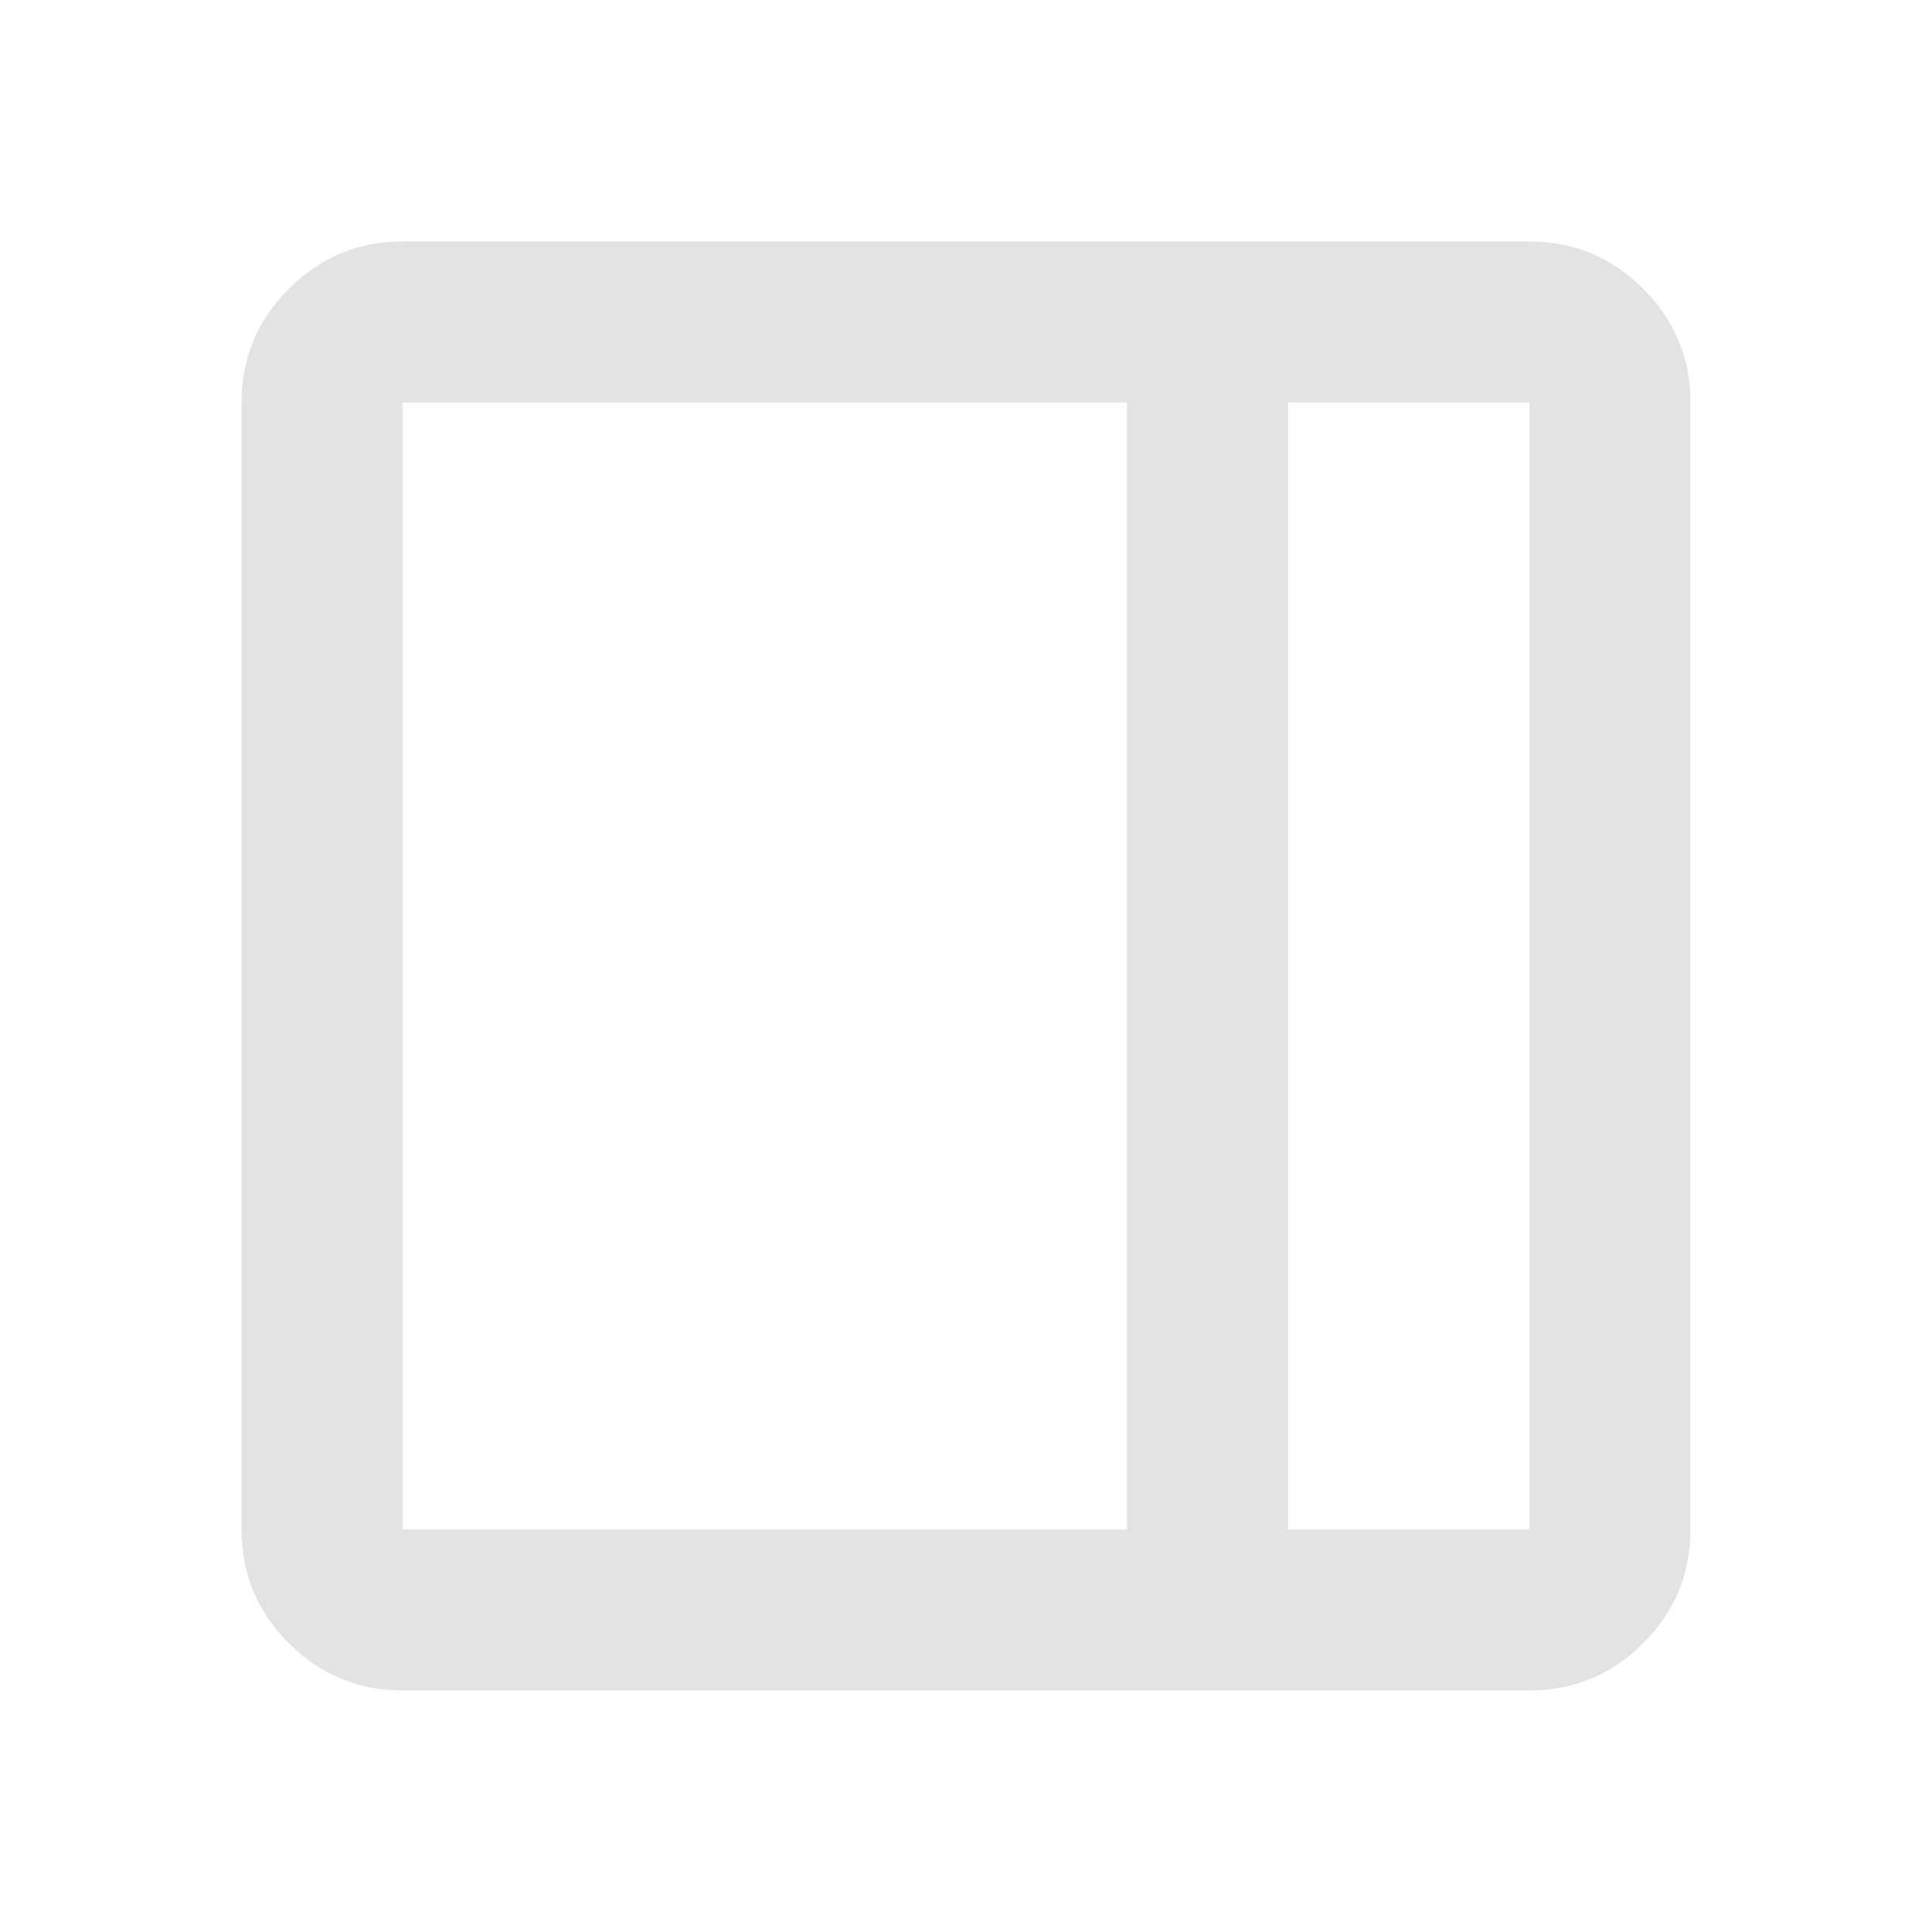
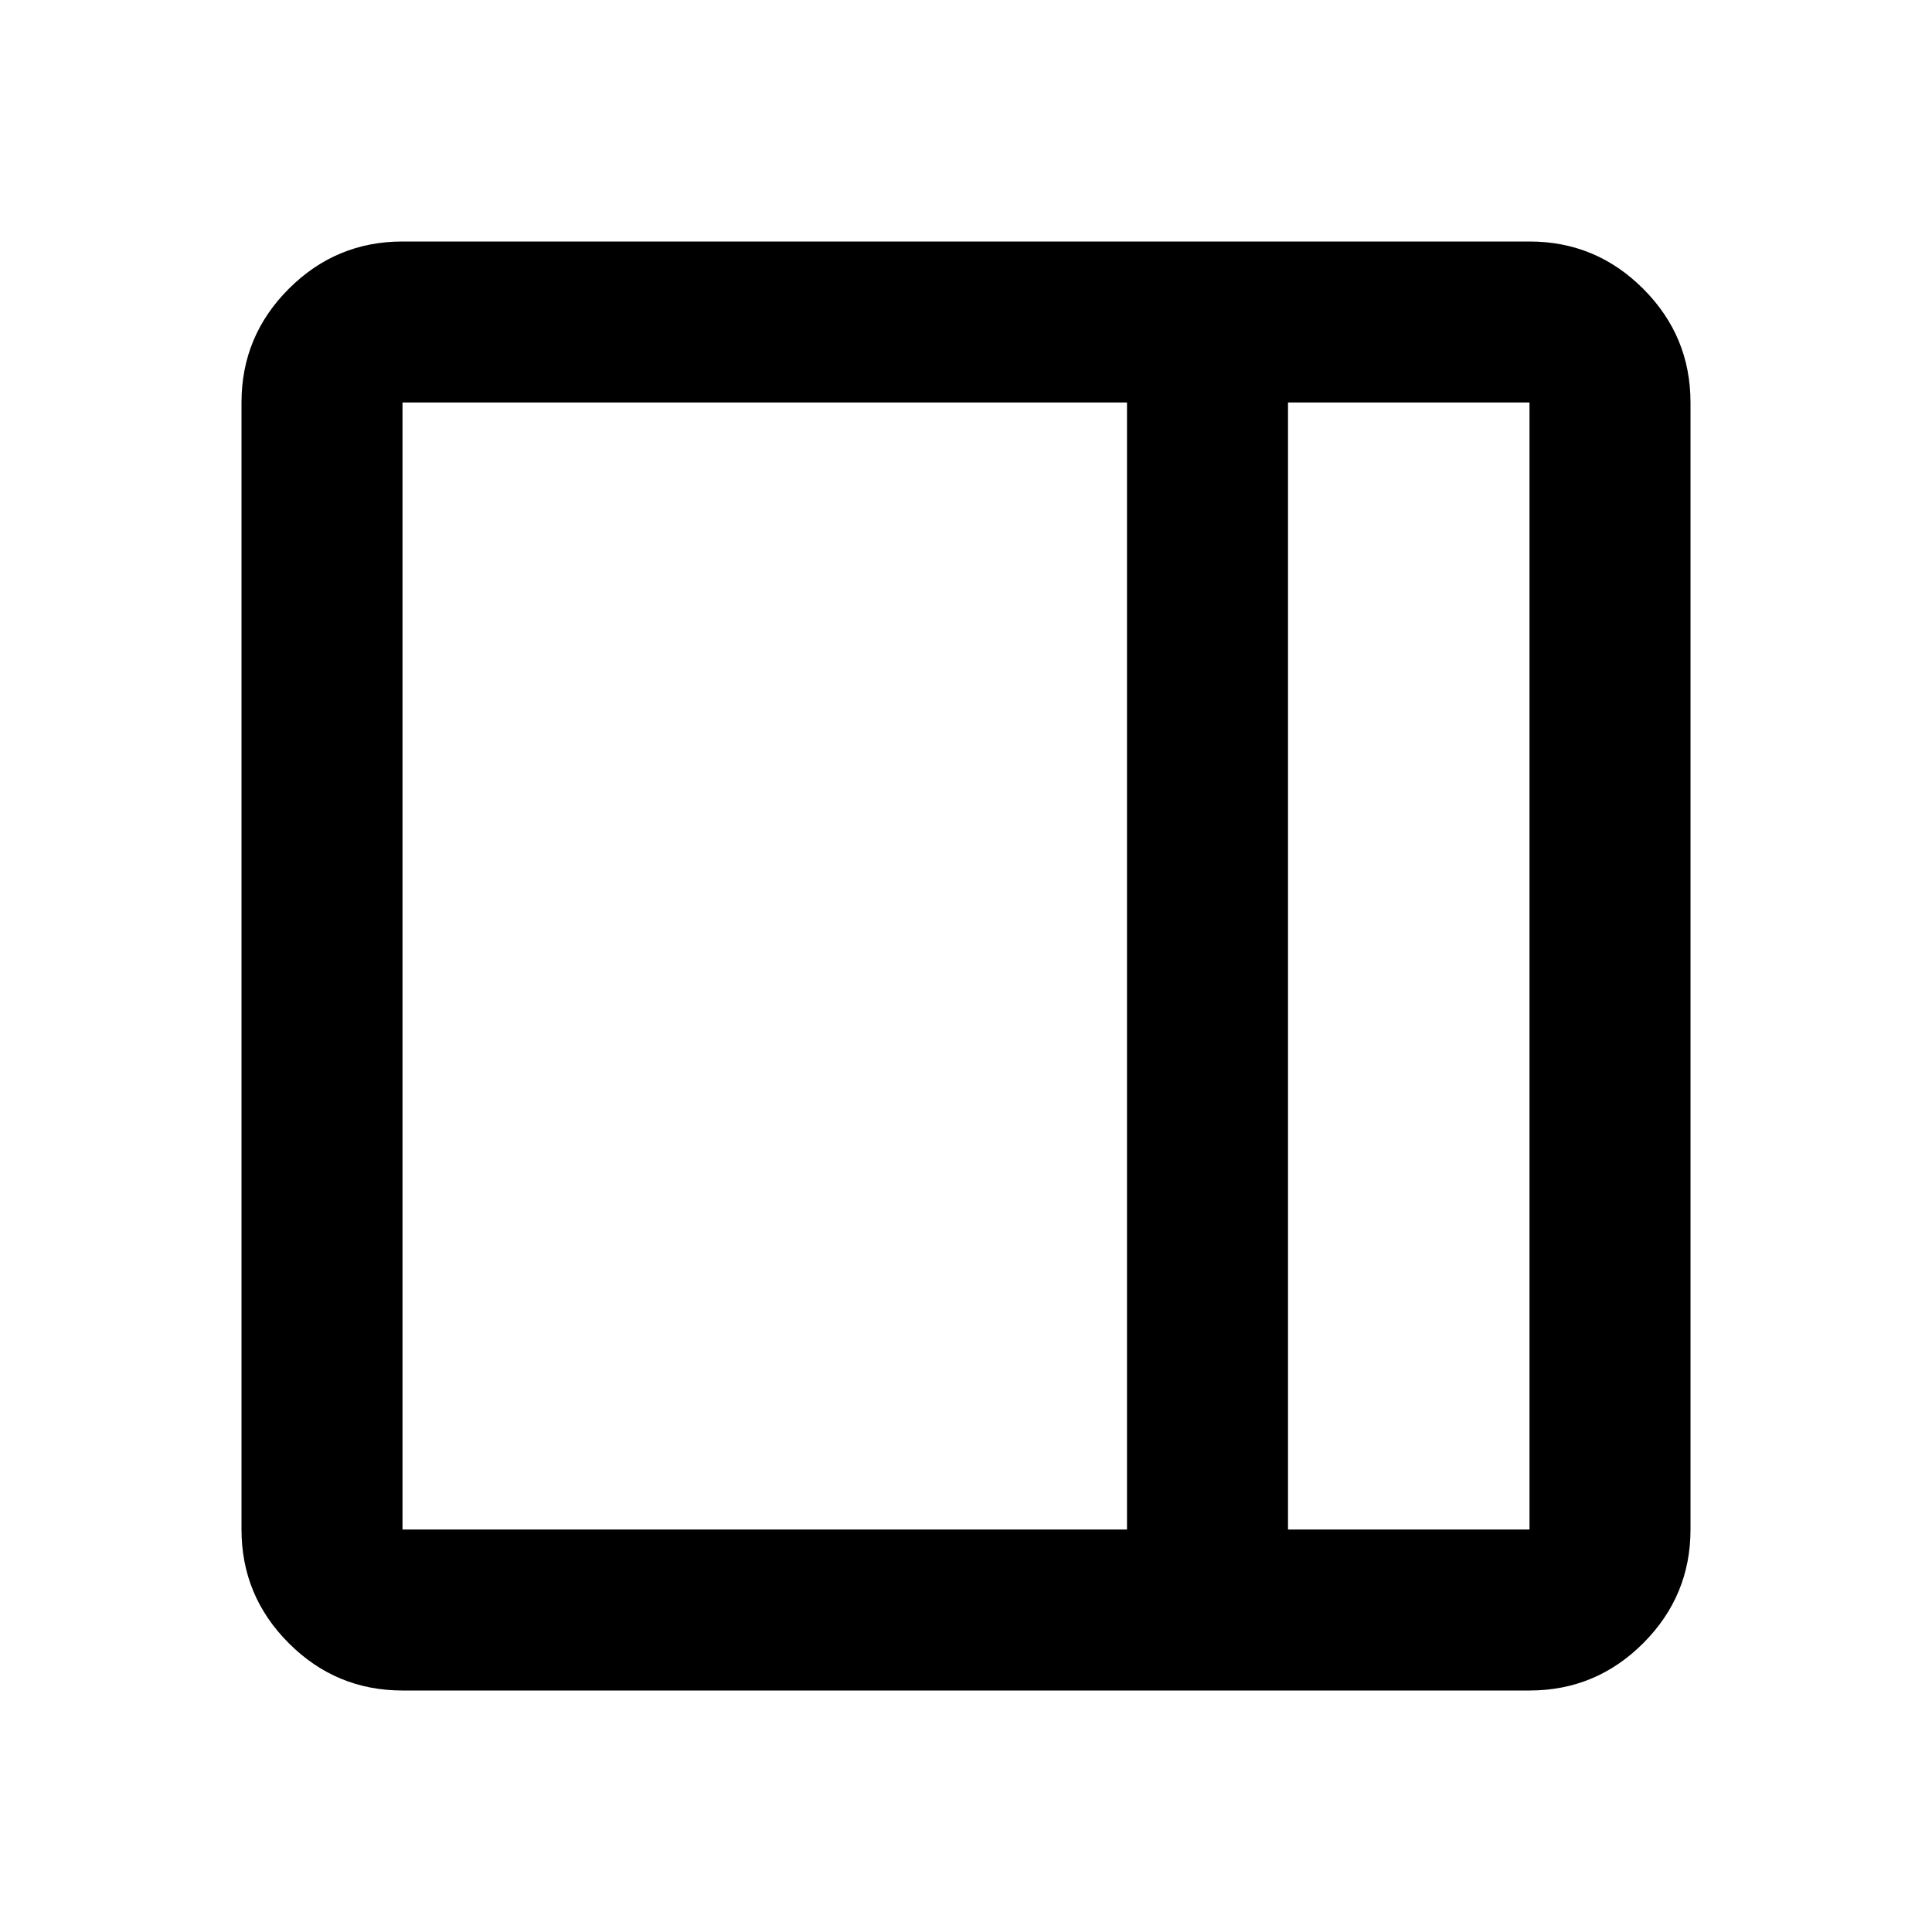
- <svg xmlns="http://www.w3.org/2000/svg" height="24px" viewBox="0 -960 960 960" width="24px" fill="#e3e3e3">
+ <svg xmlns="http://www.w3.org/2000/svg" height="24px" viewBox="0 -960 960 960" width="24px" fill="currentColor">
  <path d="M200-120q-33 0-56.5-23.5T120-200v-560q0-33 23.5-56.5T200-840h560q33 0 56.5 23.5T840-760v560q0 33-23.5 56.5T760-120H200Zm440-80h120v-560H640v560Zm-80 0v-560H200v560h360Zm80 0h120-120Z" />
</svg>
